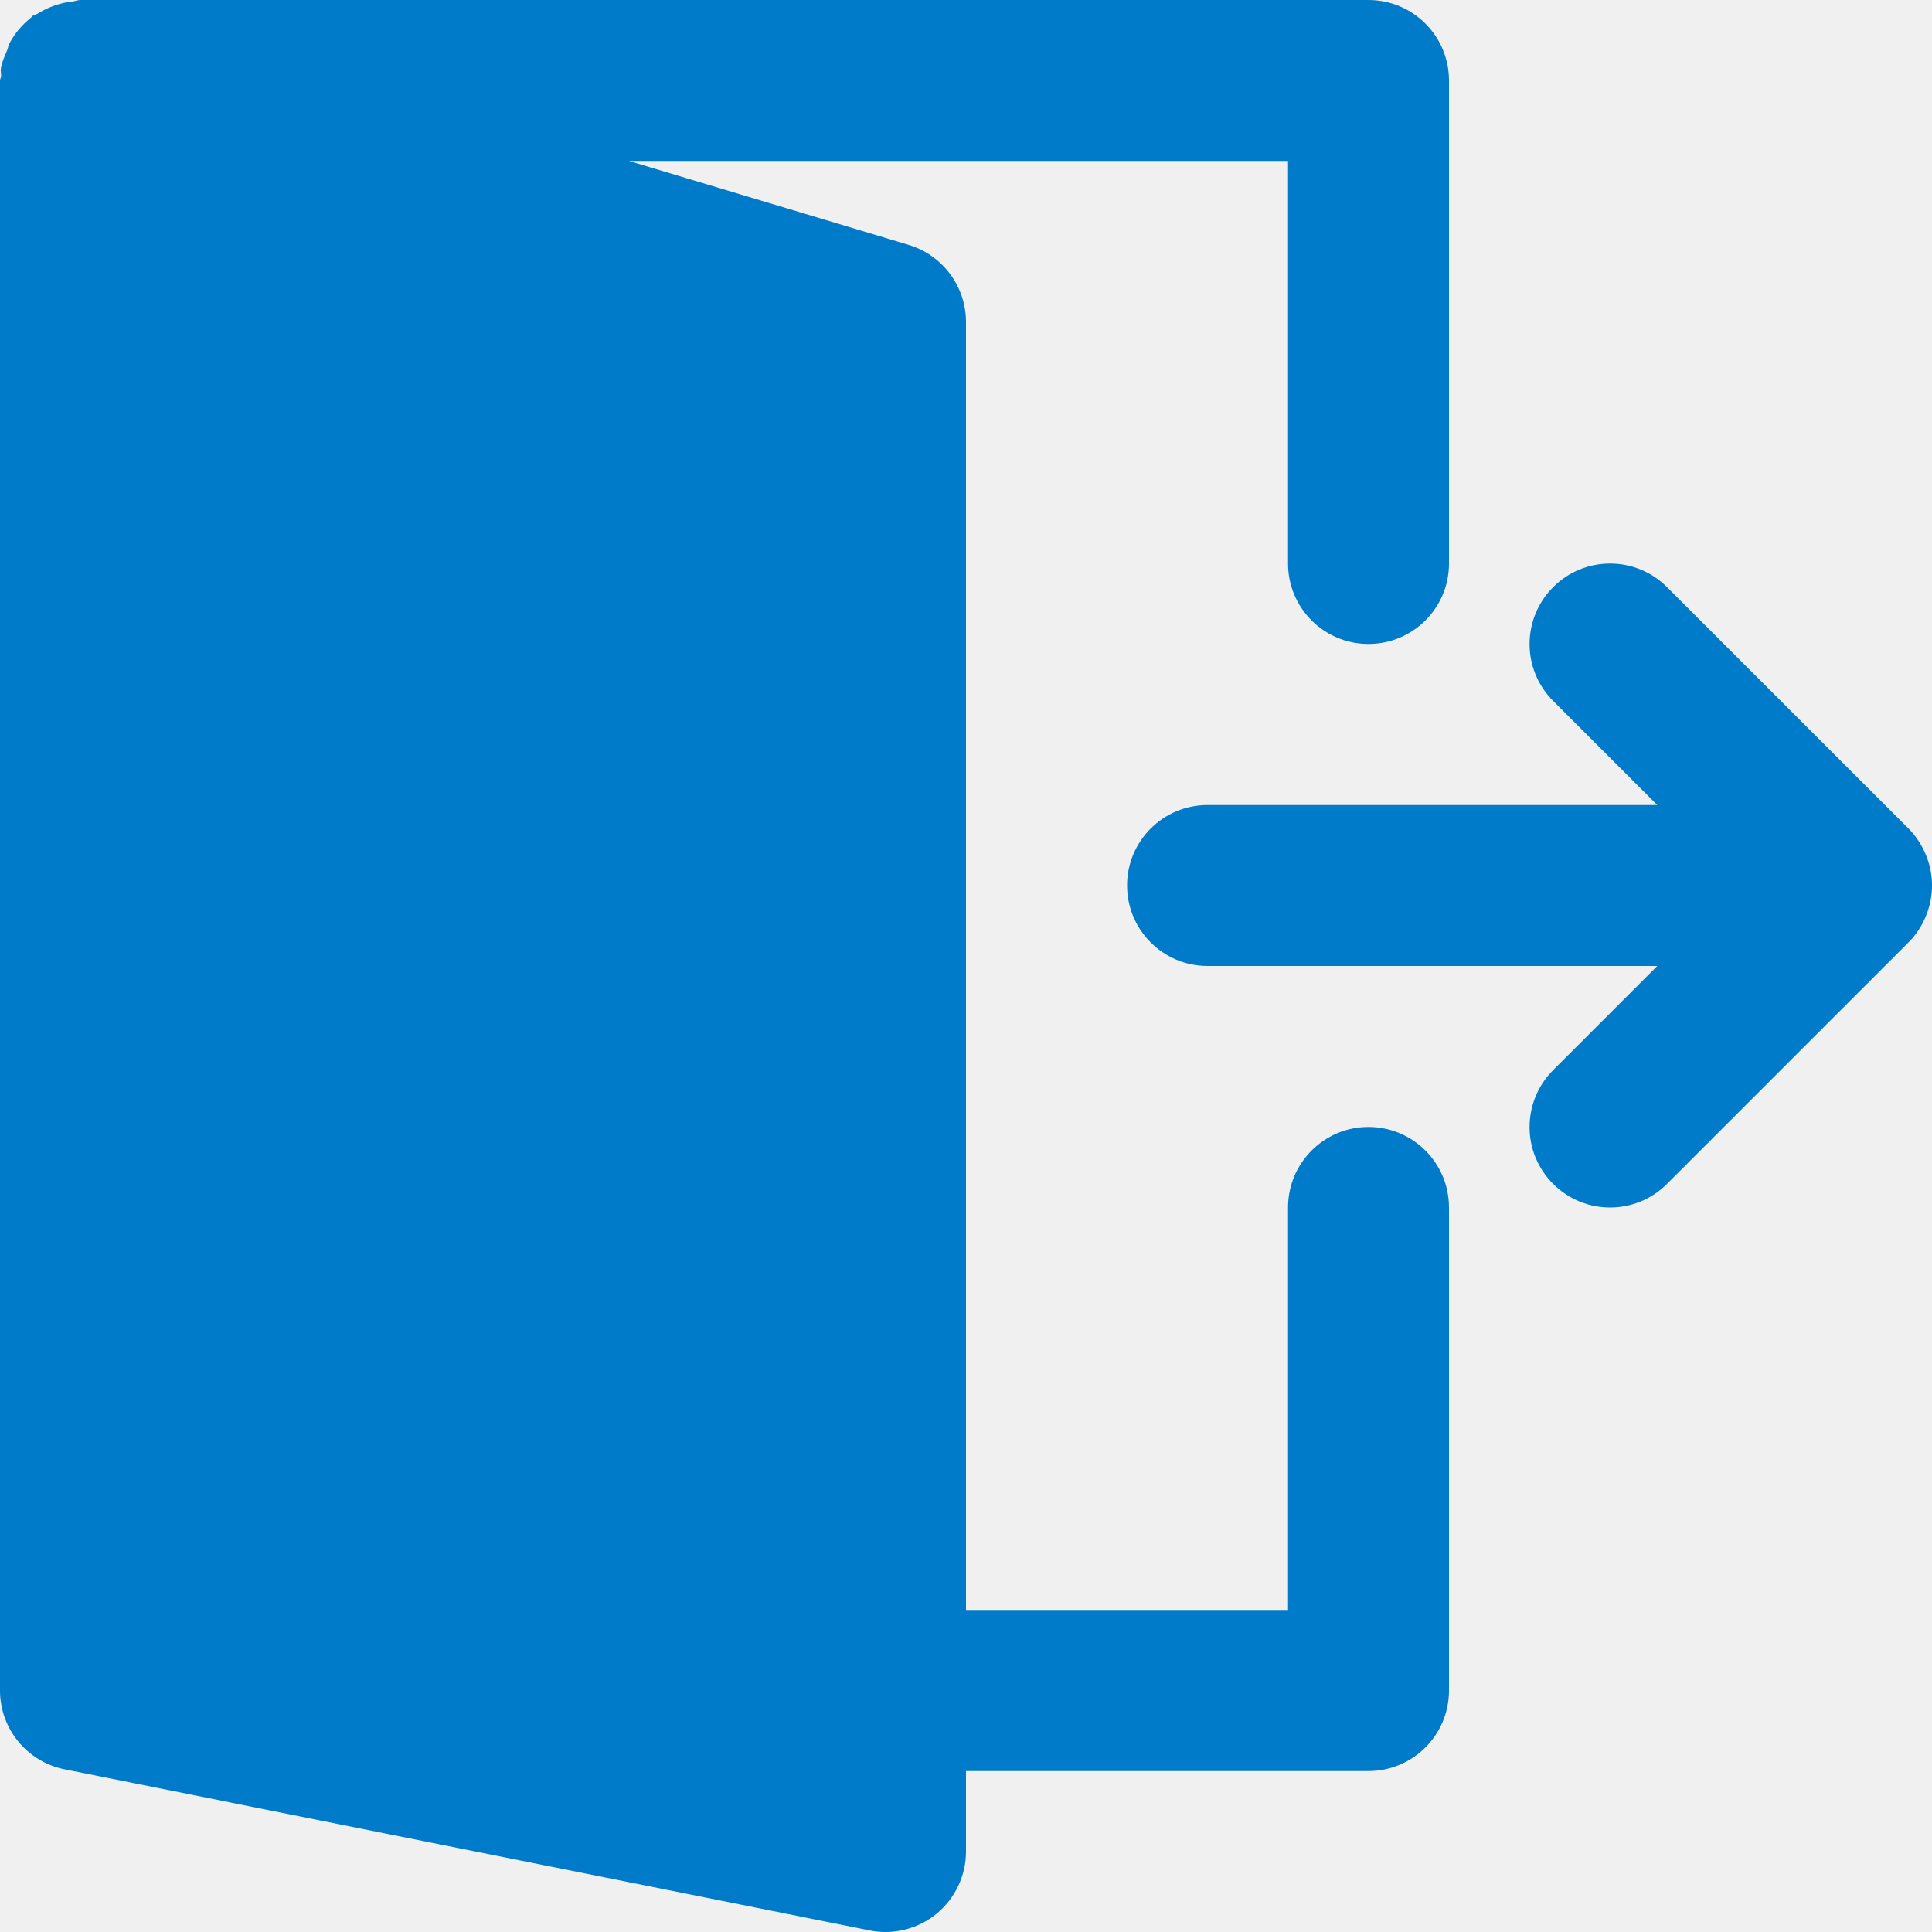
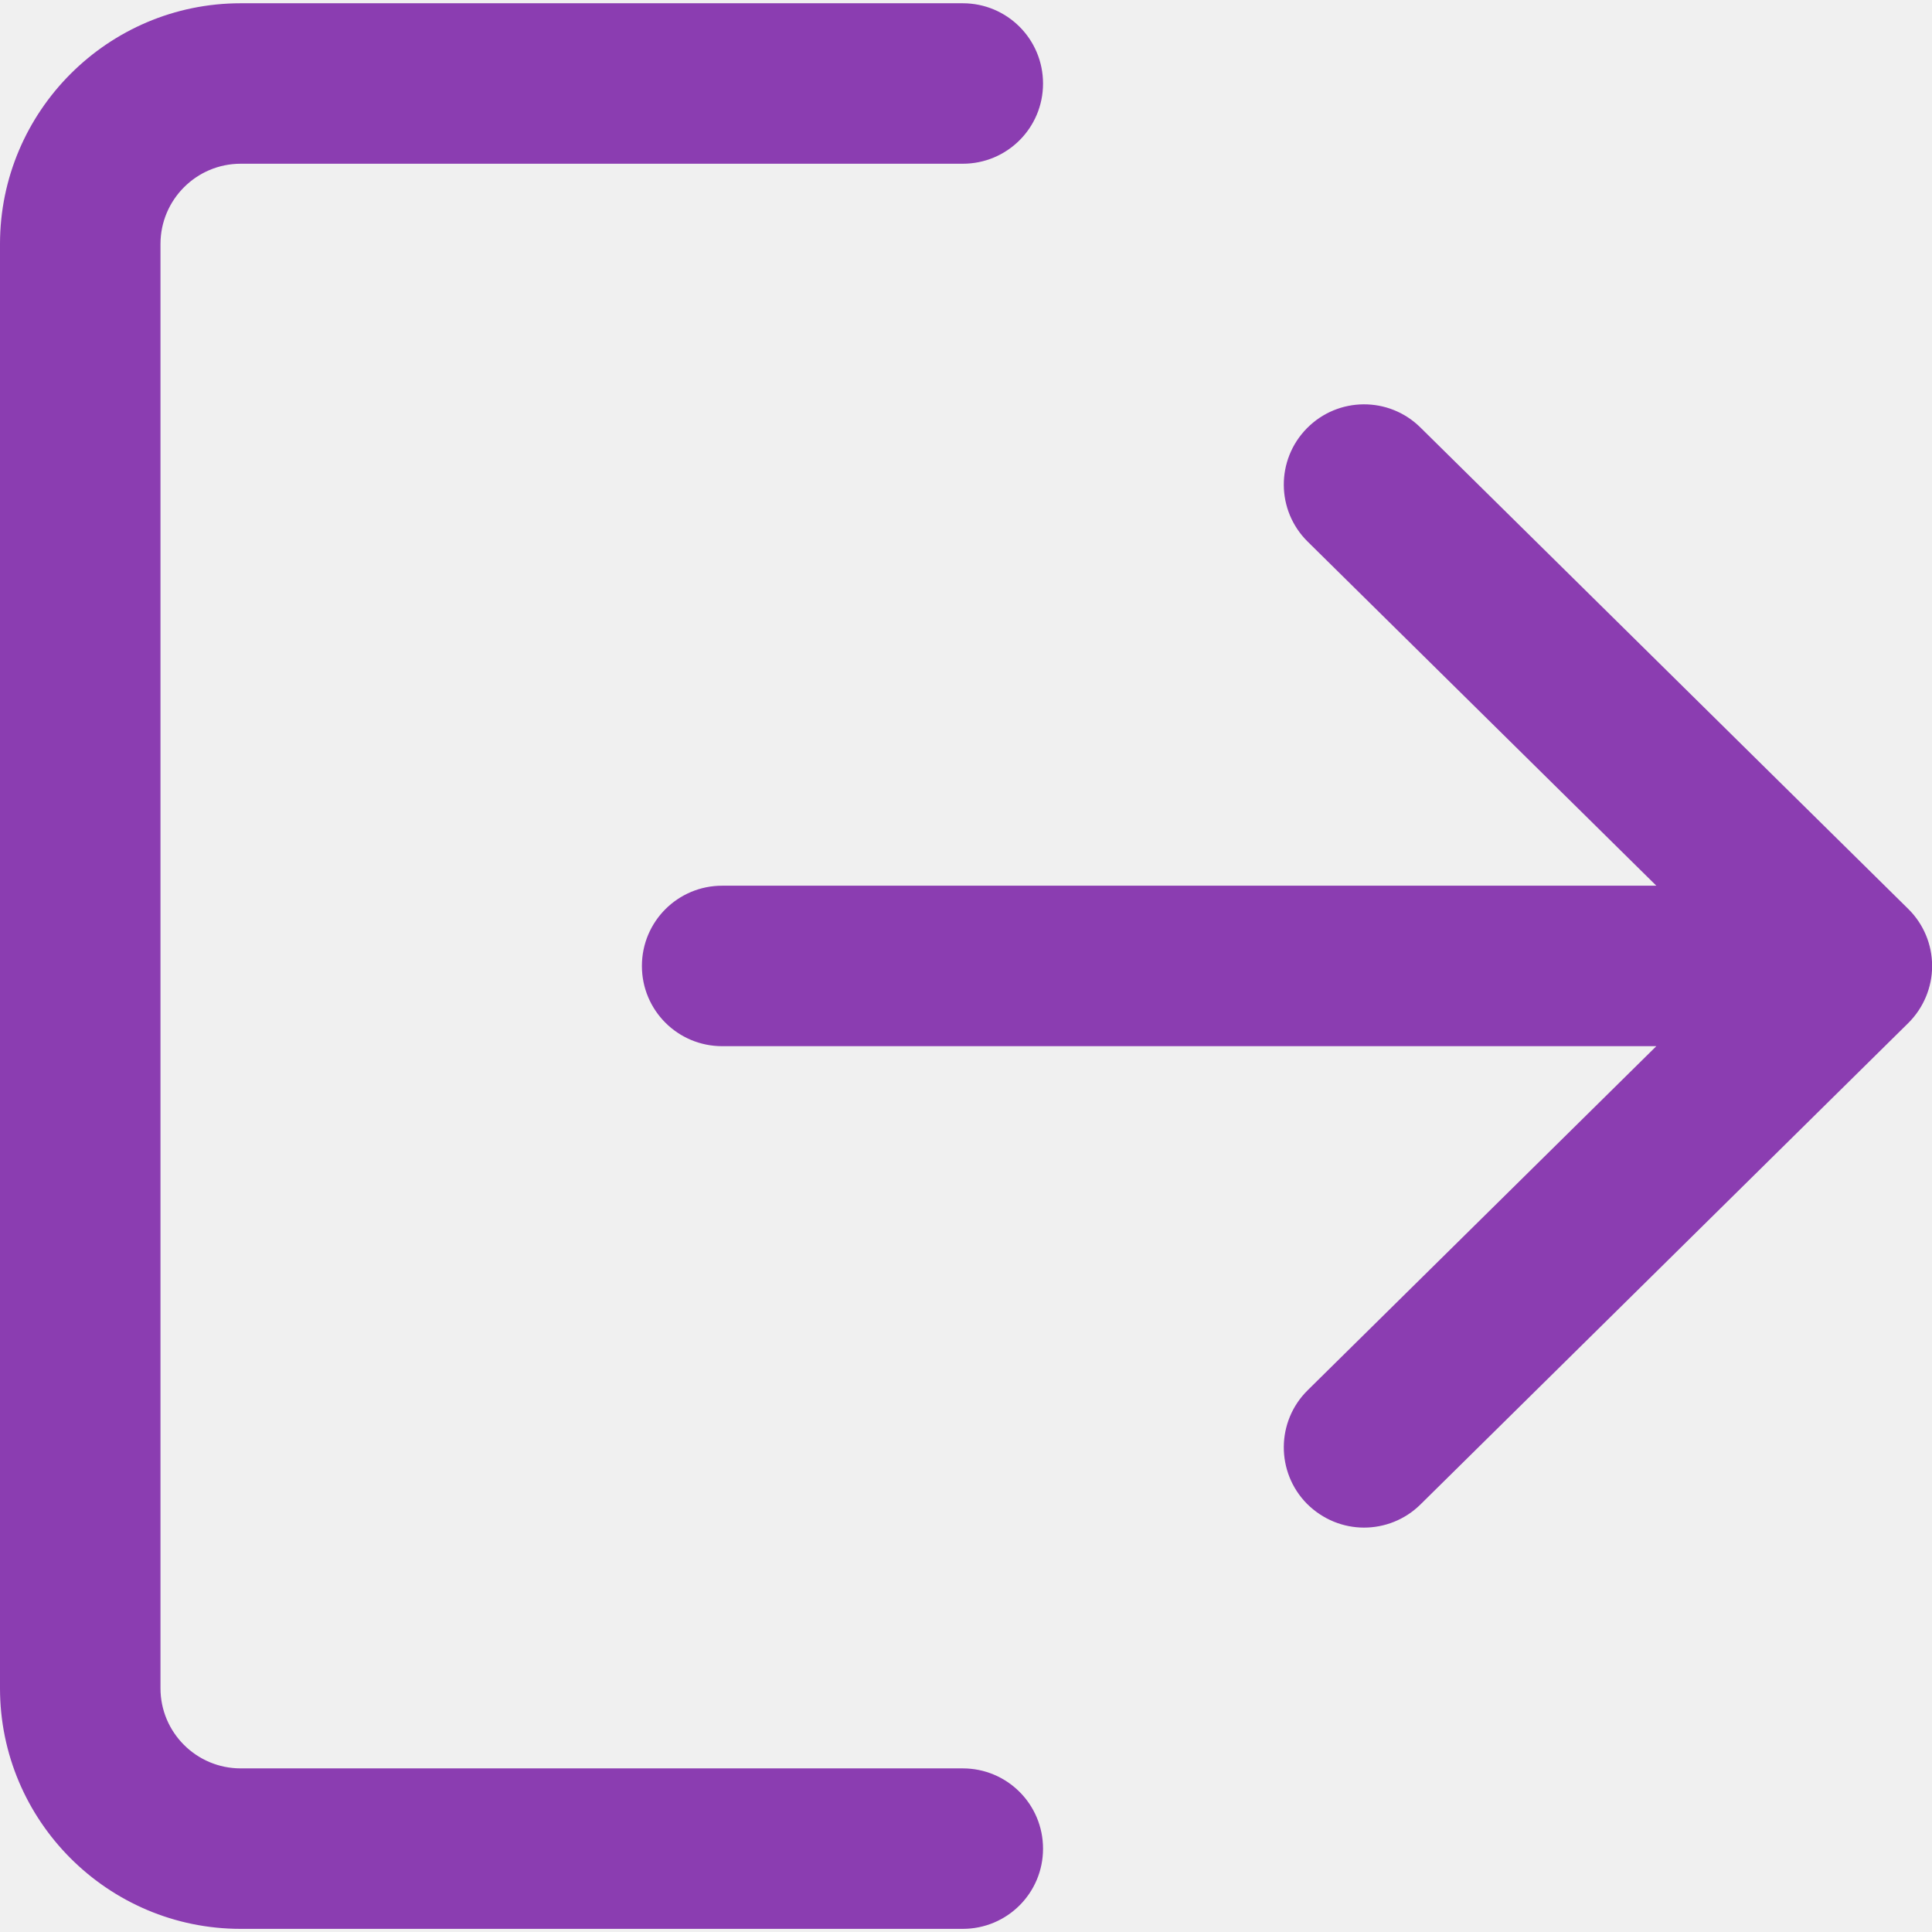
- <svg xmlns="http://www.w3.org/2000/svg" width="16" height="16" viewBox="0 0 16 16" fill="#007BCA">
+ <svg xmlns="http://www.w3.org/2000/svg" width="16" height="16" viewBox="0 0 16 16" fill="#8B3DB1">
  <g clip-path="url(#clip0)">
-     <path d="M15.949 7.079C15.915 6.997 15.867 6.923 15.805 6.861L13.805 4.862C13.545 4.602 13.123 4.602 12.863 4.862C12.602 5.123 12.602 5.545 12.863 5.805L13.725 6.667H10.001C9.632 6.667 9.334 6.965 9.334 7.333C9.334 7.701 9.632 8 10.001 8H13.725L12.863 8.862C12.602 9.123 12.602 9.545 12.863 9.805C12.993 9.935 13.163 10 13.334 10C13.505 10 13.675 9.935 13.805 9.805L15.805 7.805C15.867 7.744 15.915 7.67 15.949 7.588C16.017 7.425 16.017 7.241 15.949 7.079Z" />
-     <path d="M11.333 9.333C10.965 9.333 10.667 9.632 10.667 10V13.333H8V2.667C8 2.373 7.807 2.113 7.525 2.028L5.209 1.333H10.667V4.667C10.667 5.035 10.965 5.333 11.333 5.333C11.702 5.333 12 5.035 12 4.667V0.667C12 0.299 11.702 0 11.333 0H0.667C0.643 0 0.621 0.01 0.598 0.013C0.567 0.016 0.538 0.021 0.508 0.029C0.438 0.047 0.375 0.074 0.315 0.111C0.301 0.121 0.283 0.121 0.269 0.132C0.263 0.136 0.261 0.143 0.256 0.147C0.183 0.205 0.123 0.275 0.079 0.358C0.069 0.376 0.067 0.395 0.06 0.414C0.039 0.465 0.015 0.514 0.007 0.57C0.004 0.59 0.01 0.609 0.009 0.628C0.009 0.641 0 0.653 0 0.667V14C0 14.318 0.225 14.591 0.536 14.653L7.203 15.987C7.246 15.996 7.29 16 7.333 16C7.486 16 7.636 15.947 7.756 15.849C7.91 15.722 8 15.533 8 15.333V14.667H11.333C11.702 14.667 12 14.368 12 14V10C12 9.632 11.702 9.333 11.333 9.333Z" />
+     <path d="M7.973 14.645H1.993C1.627 14.645 1.329 14.348 1.329 13.981V2.021C1.329 1.654 1.627 1.356 1.993 1.356H7.973C8.341 1.356 8.638 1.059 8.638 0.692C8.638 0.324 8.341 0.027 7.973 0.027H1.993C0.894 0.027 0 0.922 0 2.021V13.981C0 15.08 0.894 15.974 1.993 15.974H7.973C8.341 15.974 8.638 15.677 8.638 15.31C8.638 14.942 8.341 14.645 7.973 14.645Z" />
+     <path d="M15.803 7.527L11.763 3.54C11.502 3.282 11.081 3.285 10.823 3.547C10.566 3.808 10.568 4.228 10.83 4.486L13.717 7.335H5.981C5.613 7.335 5.316 7.632 5.316 8C5.316 8.367 5.613 8.664 5.981 8.664H13.717L10.83 11.513C10.568 11.771 10.566 12.192 10.823 12.453C10.954 12.584 11.125 12.651 11.296 12.651C11.465 12.651 11.634 12.587 11.763 12.46L15.803 8.473C15.929 8.348 16.001 8.178 16.001 8C16.001 7.822 15.93 7.652 15.803 7.527Z" />
  </g>
  <defs>
    <clipPath id="clip0">
      <rect width="16" height="16" fill="white" />
    </clipPath>
  </defs>
</svg>
